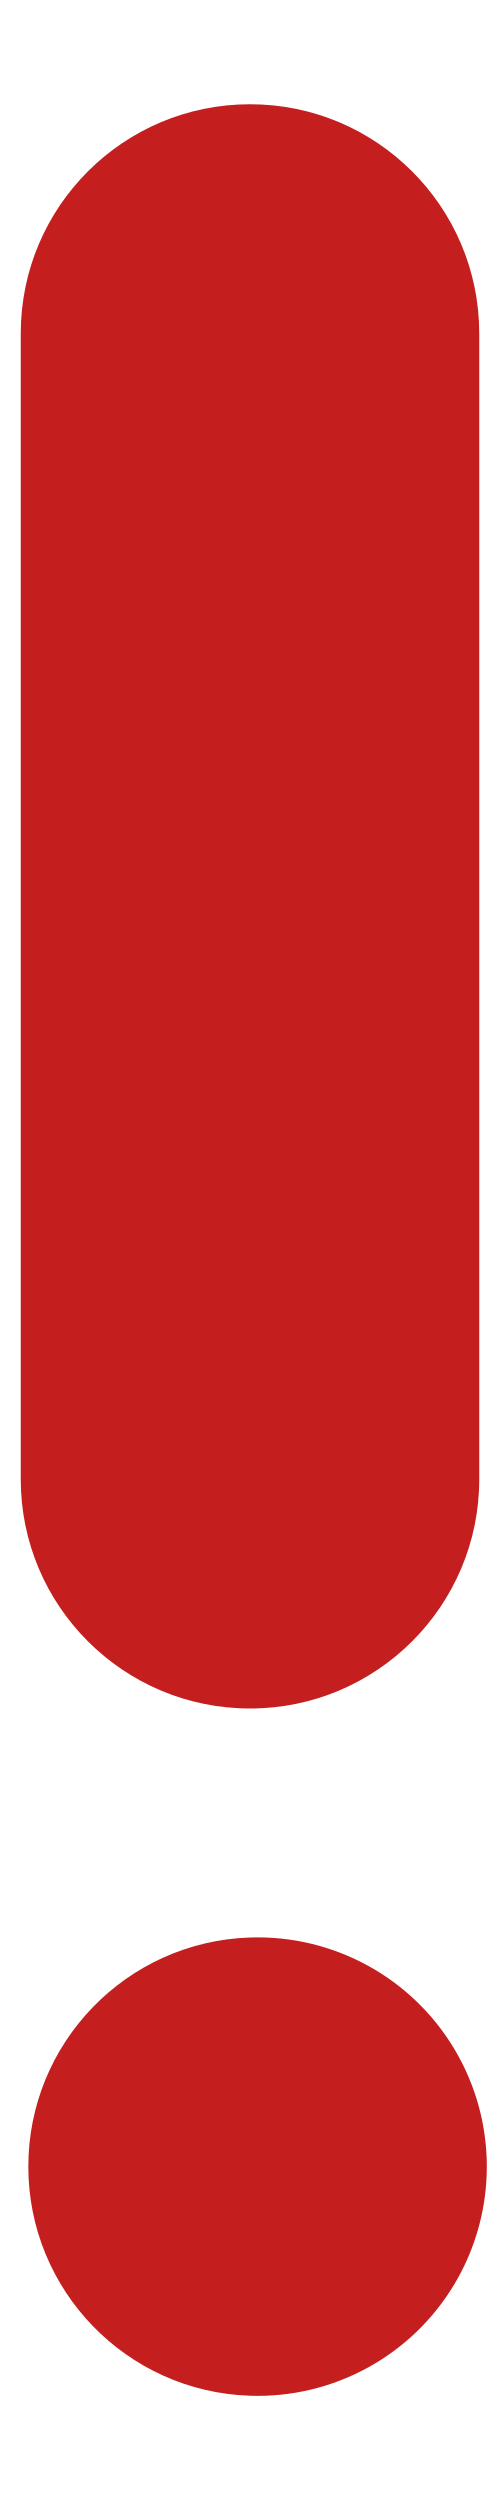
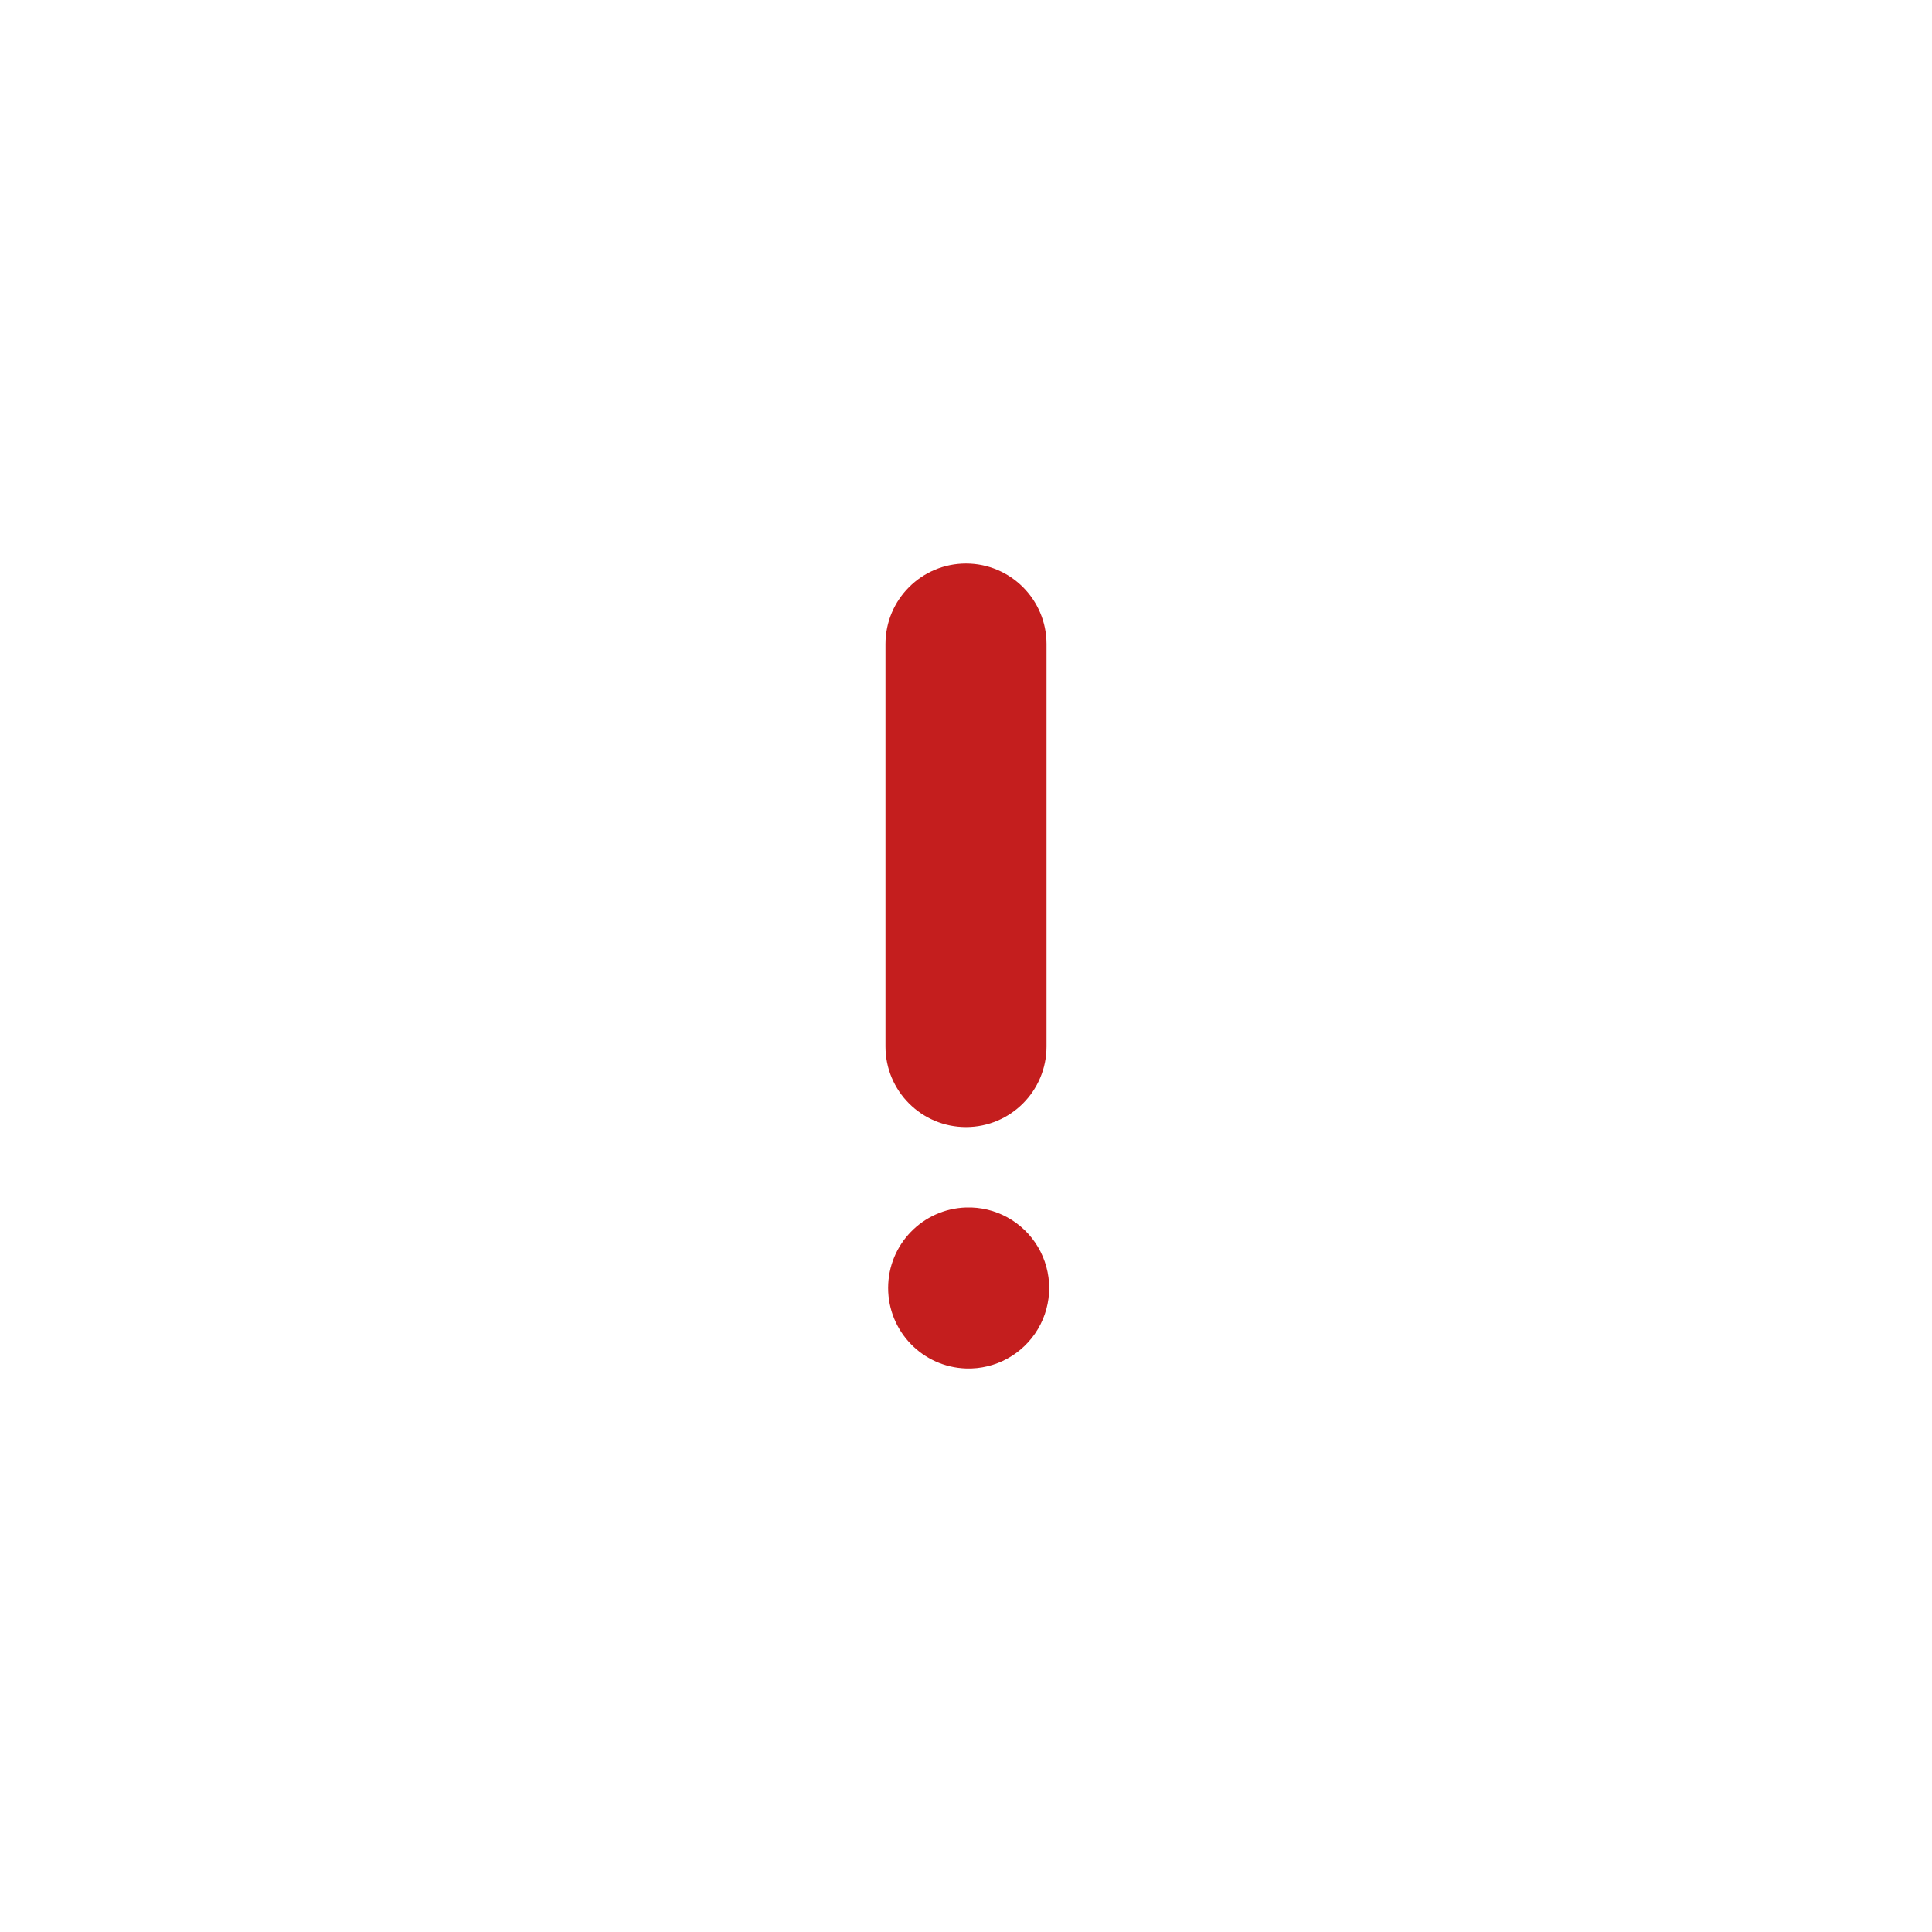
- <svg xmlns="http://www.w3.org/2000/svg" width="2" height="10" fill="none">
-   <path d="M1 9.583A.917.917 0 101 7.75a.917.917 0 000 1.833zM1 .417a.917.917 0 00-.917.916v4.584a.917.917 0 001.834 0V1.333A.917.917 0 001 .417z" fill="#C41E1E" />
+ <svg xmlns="http://www.w3.org/2000/svg" width="22" height="22" fill="none">
+   <path d="M11 15.583a.917.917 0 100-1.833.917.917 0 000 1.833zM11 6.417a.917.917 0 00-.917.916v4.584a.917.917 0 001.834 0V7.333A.917.917 0 0011 6.417z" fill="#C41E1E" />
</svg>
